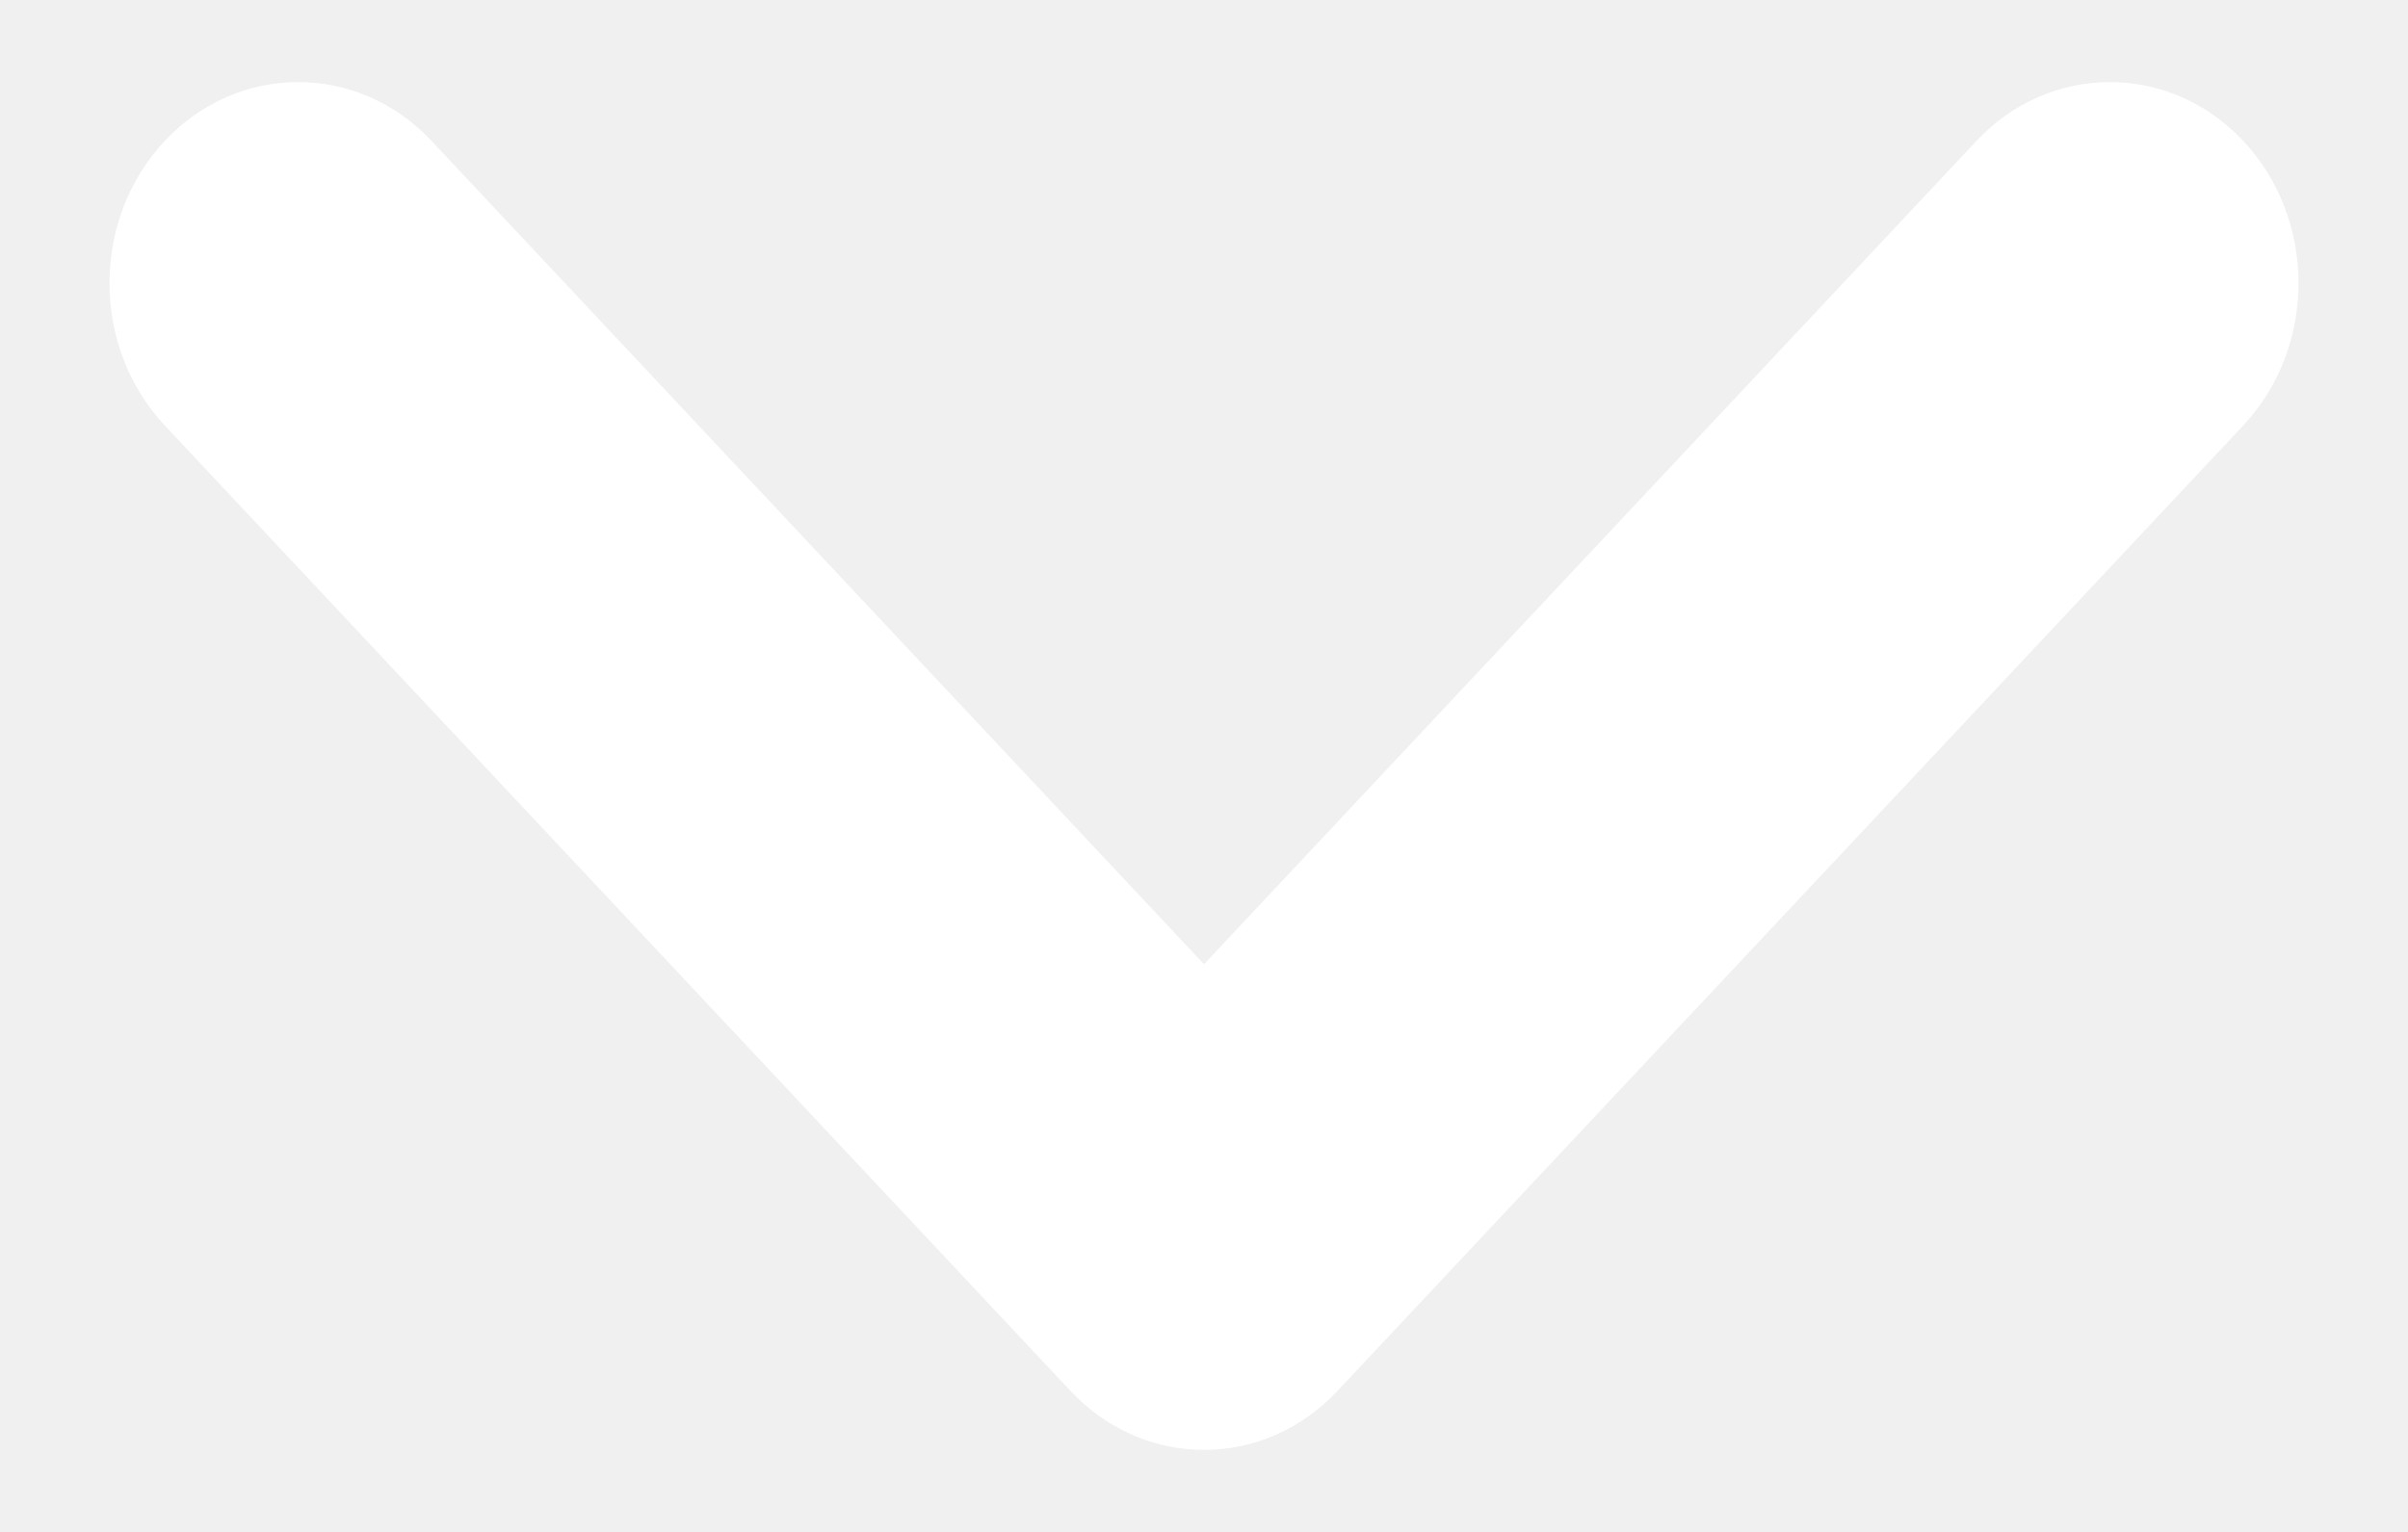
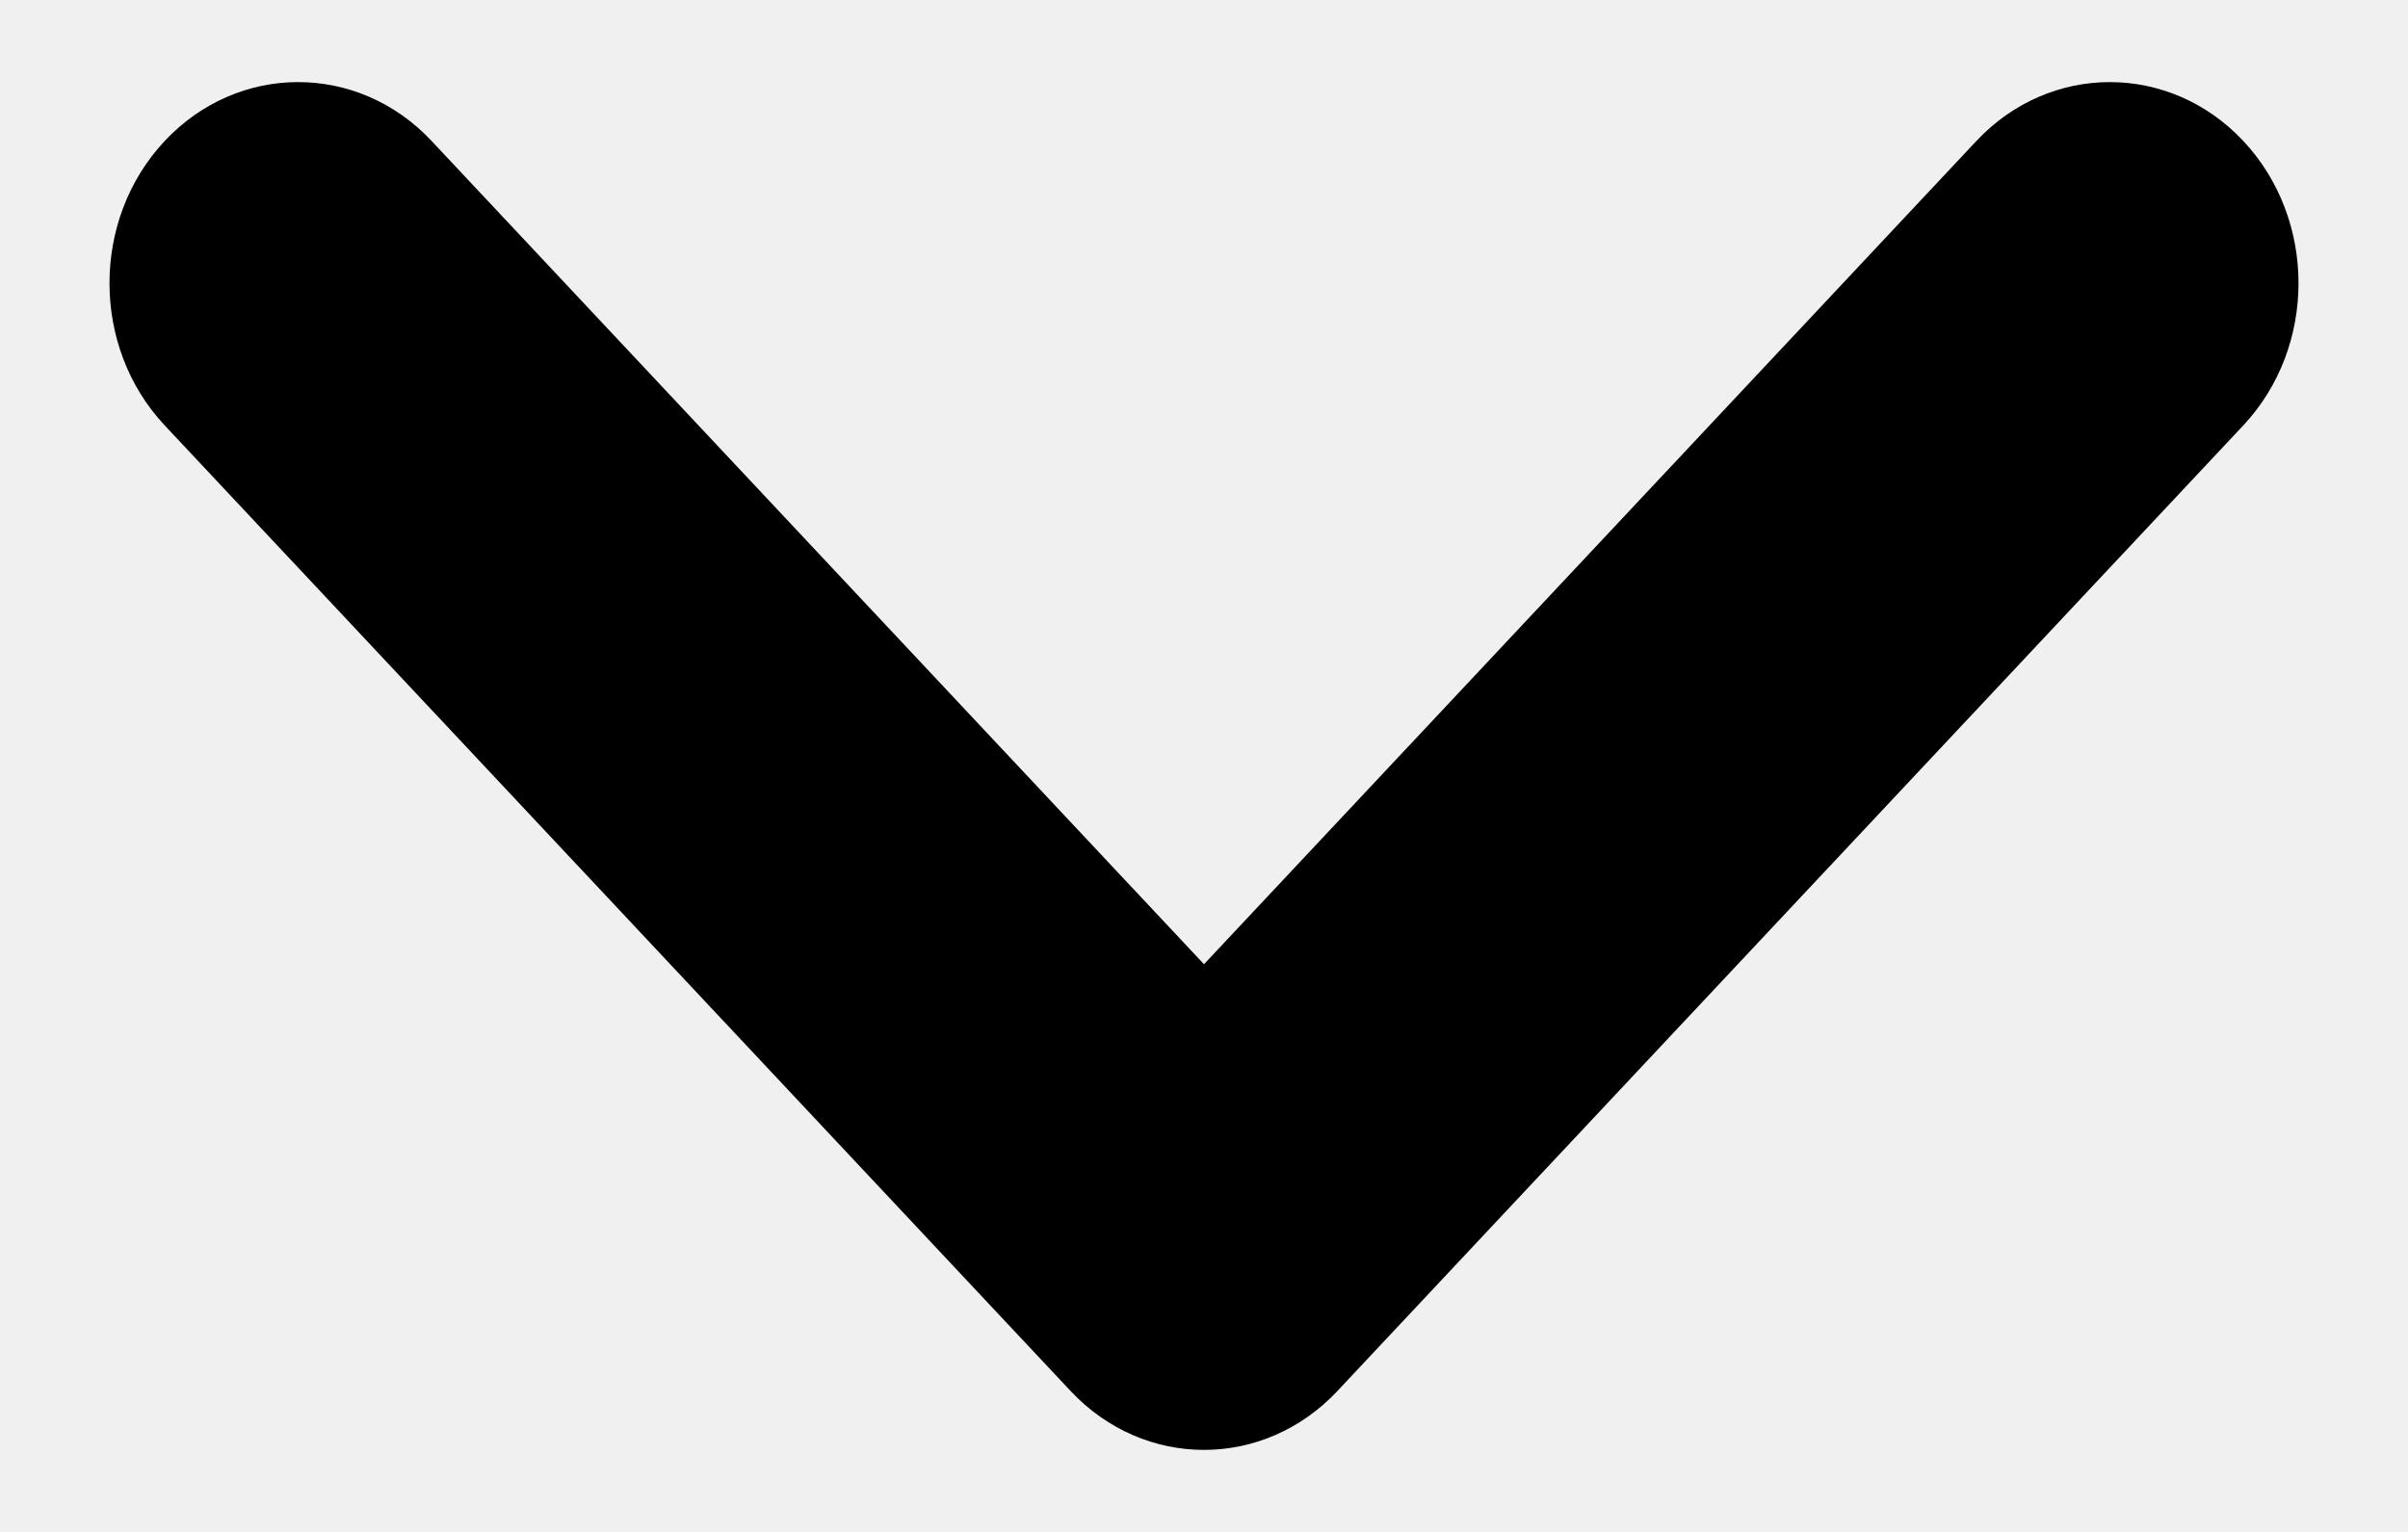
<svg xmlns="http://www.w3.org/2000/svg" viewBox="0 0 22 14" fill="none">
-   <path fill-rule="evenodd" clip-rule="evenodd" d="M1.505 1.288C2.178 0.571 3.27 0.571 3.943 1.288L11 8.812L18.057 1.288C18.73 0.571 19.822 0.571 20.495 1.288C21.168 2.006 21.168 3.17 20.495 3.888L12.219 12.712C11.546 13.43 10.454 13.43 9.781 12.712L1.505 3.888C0.832 3.17 0.832 2.006 1.505 1.288Z" fill="white" />
+   <path fill-rule="evenodd" clip-rule="evenodd" d="M1.505 1.288C2.178 0.571 3.27 0.571 3.943 1.288L11 8.812L18.057 1.288C18.73 0.571 19.822 0.571 20.495 1.288C21.168 2.006 21.168 3.17 20.495 3.888L12.219 12.712C11.546 13.43 10.454 13.43 9.781 12.712L1.505 3.888C0.832 3.17 0.832 2.006 1.505 1.288Z" fill="currentColor" />
</svg>
